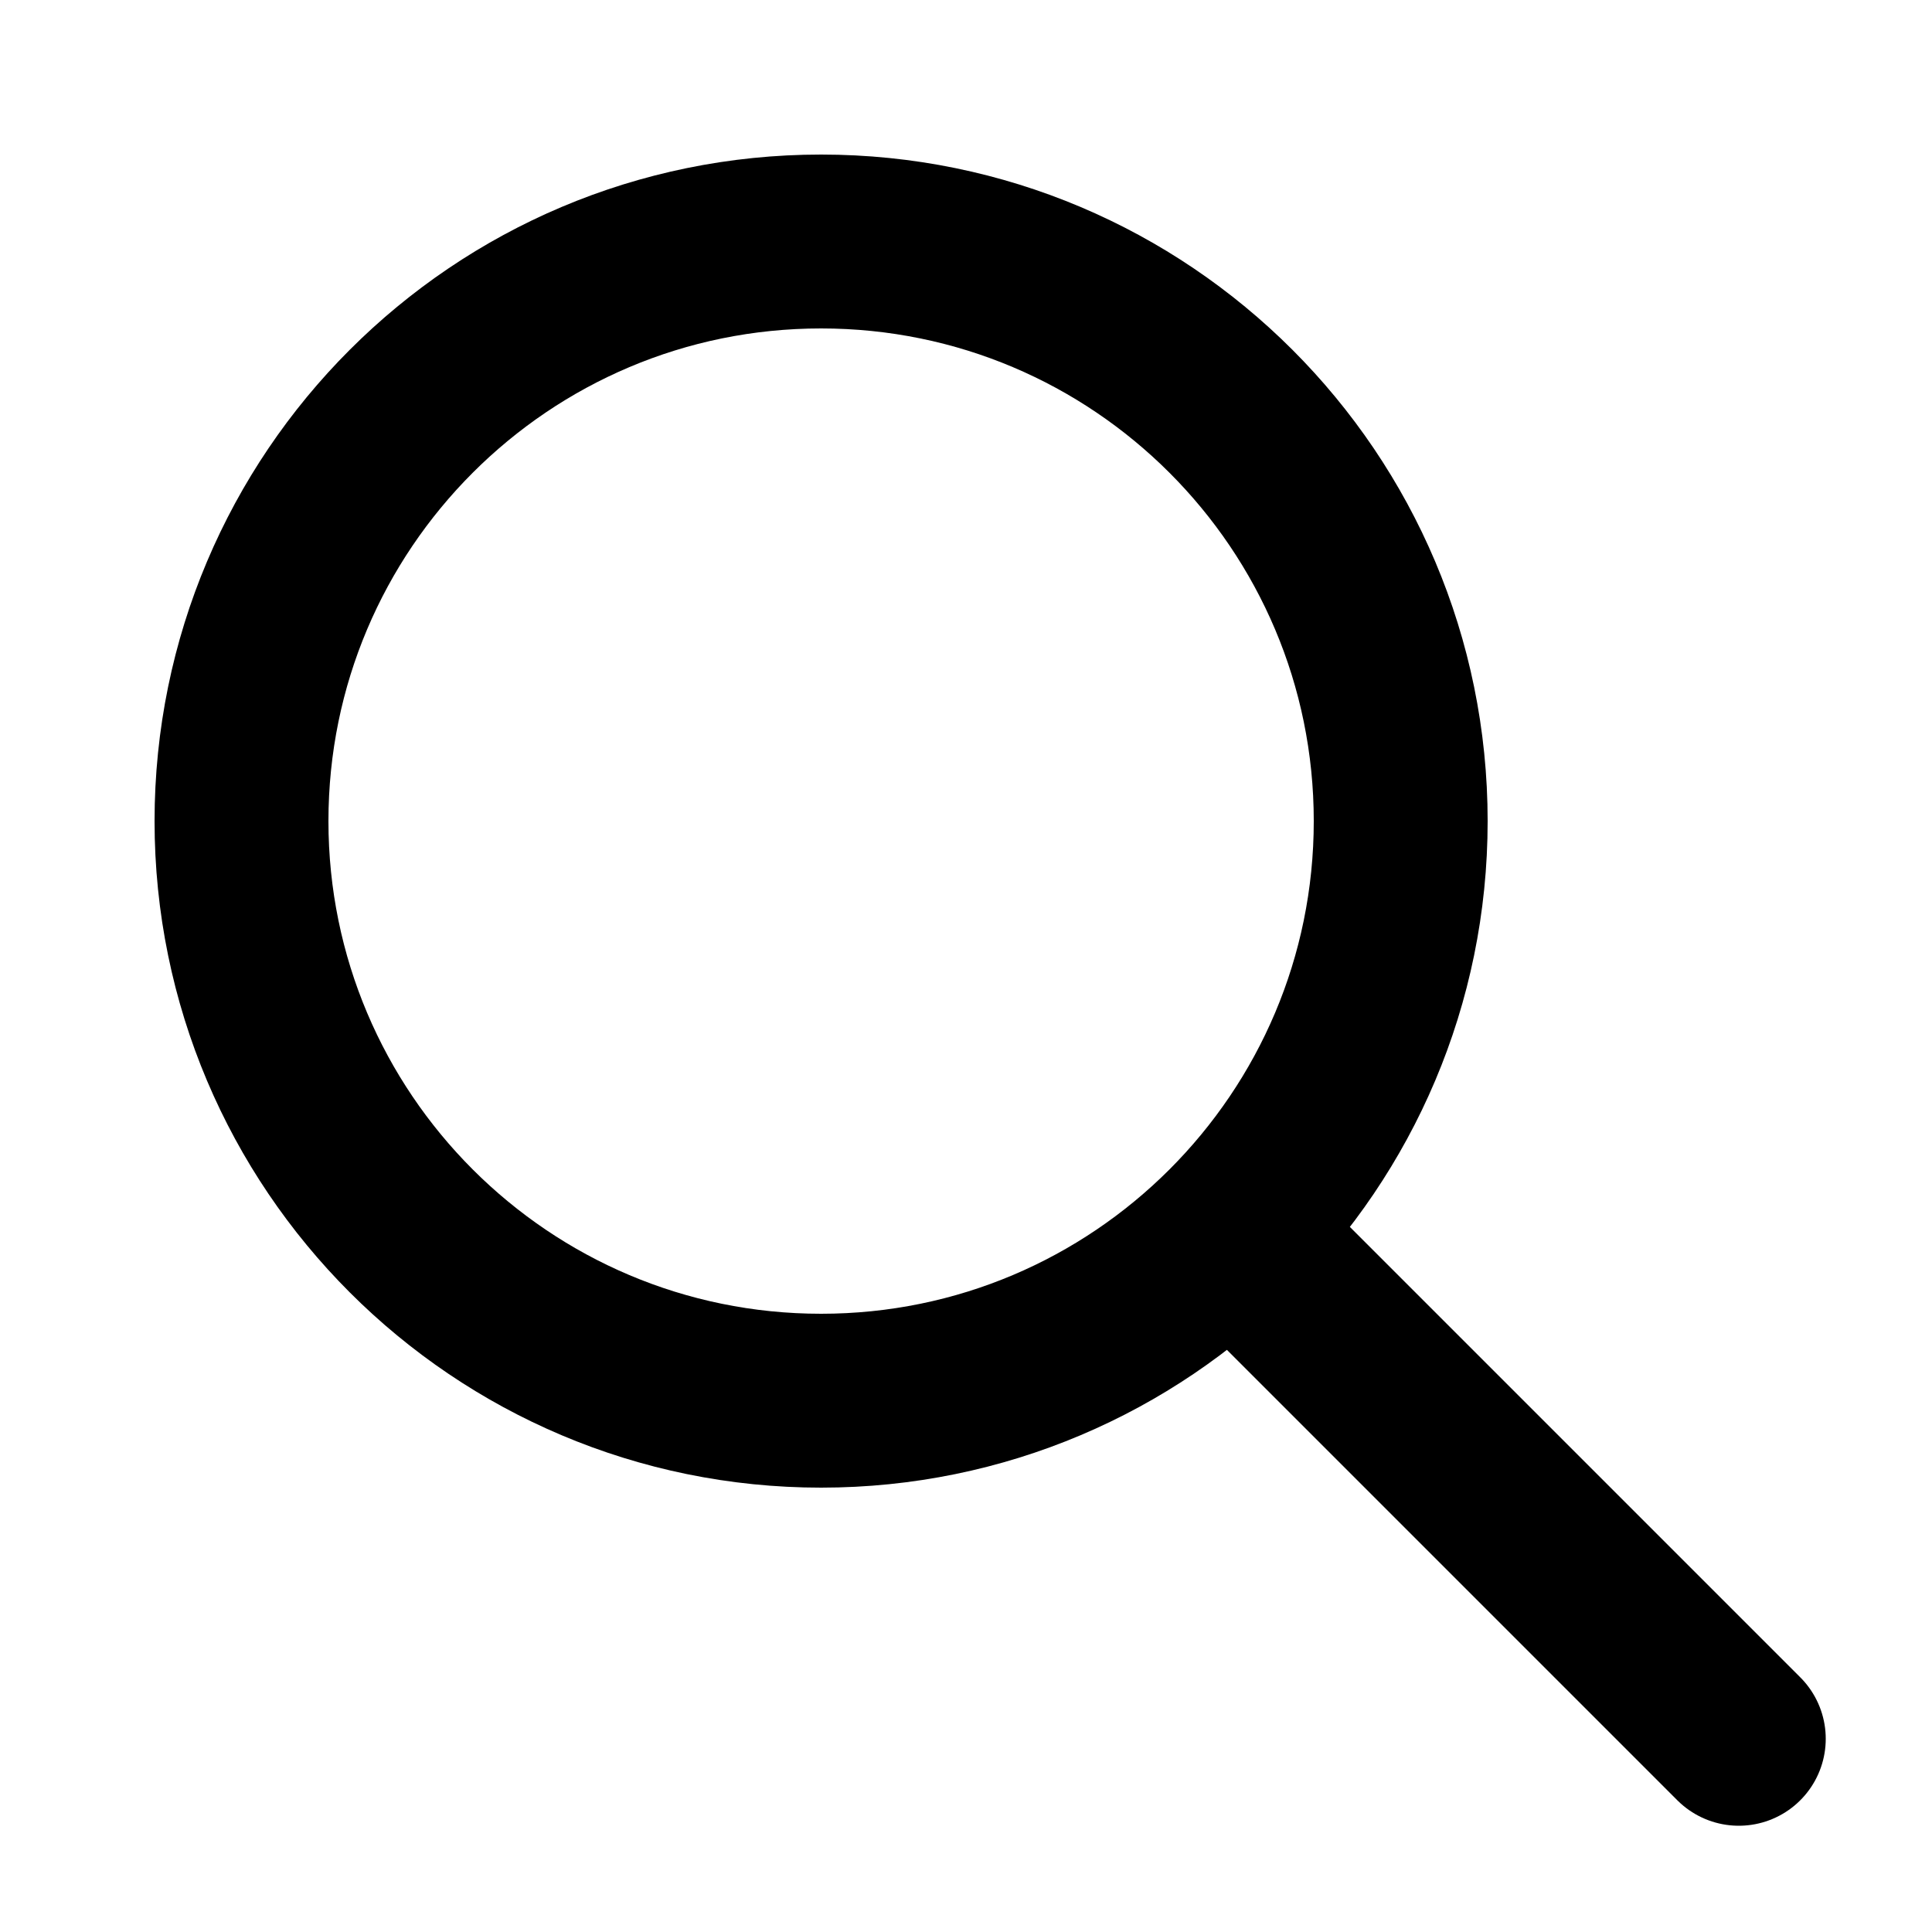
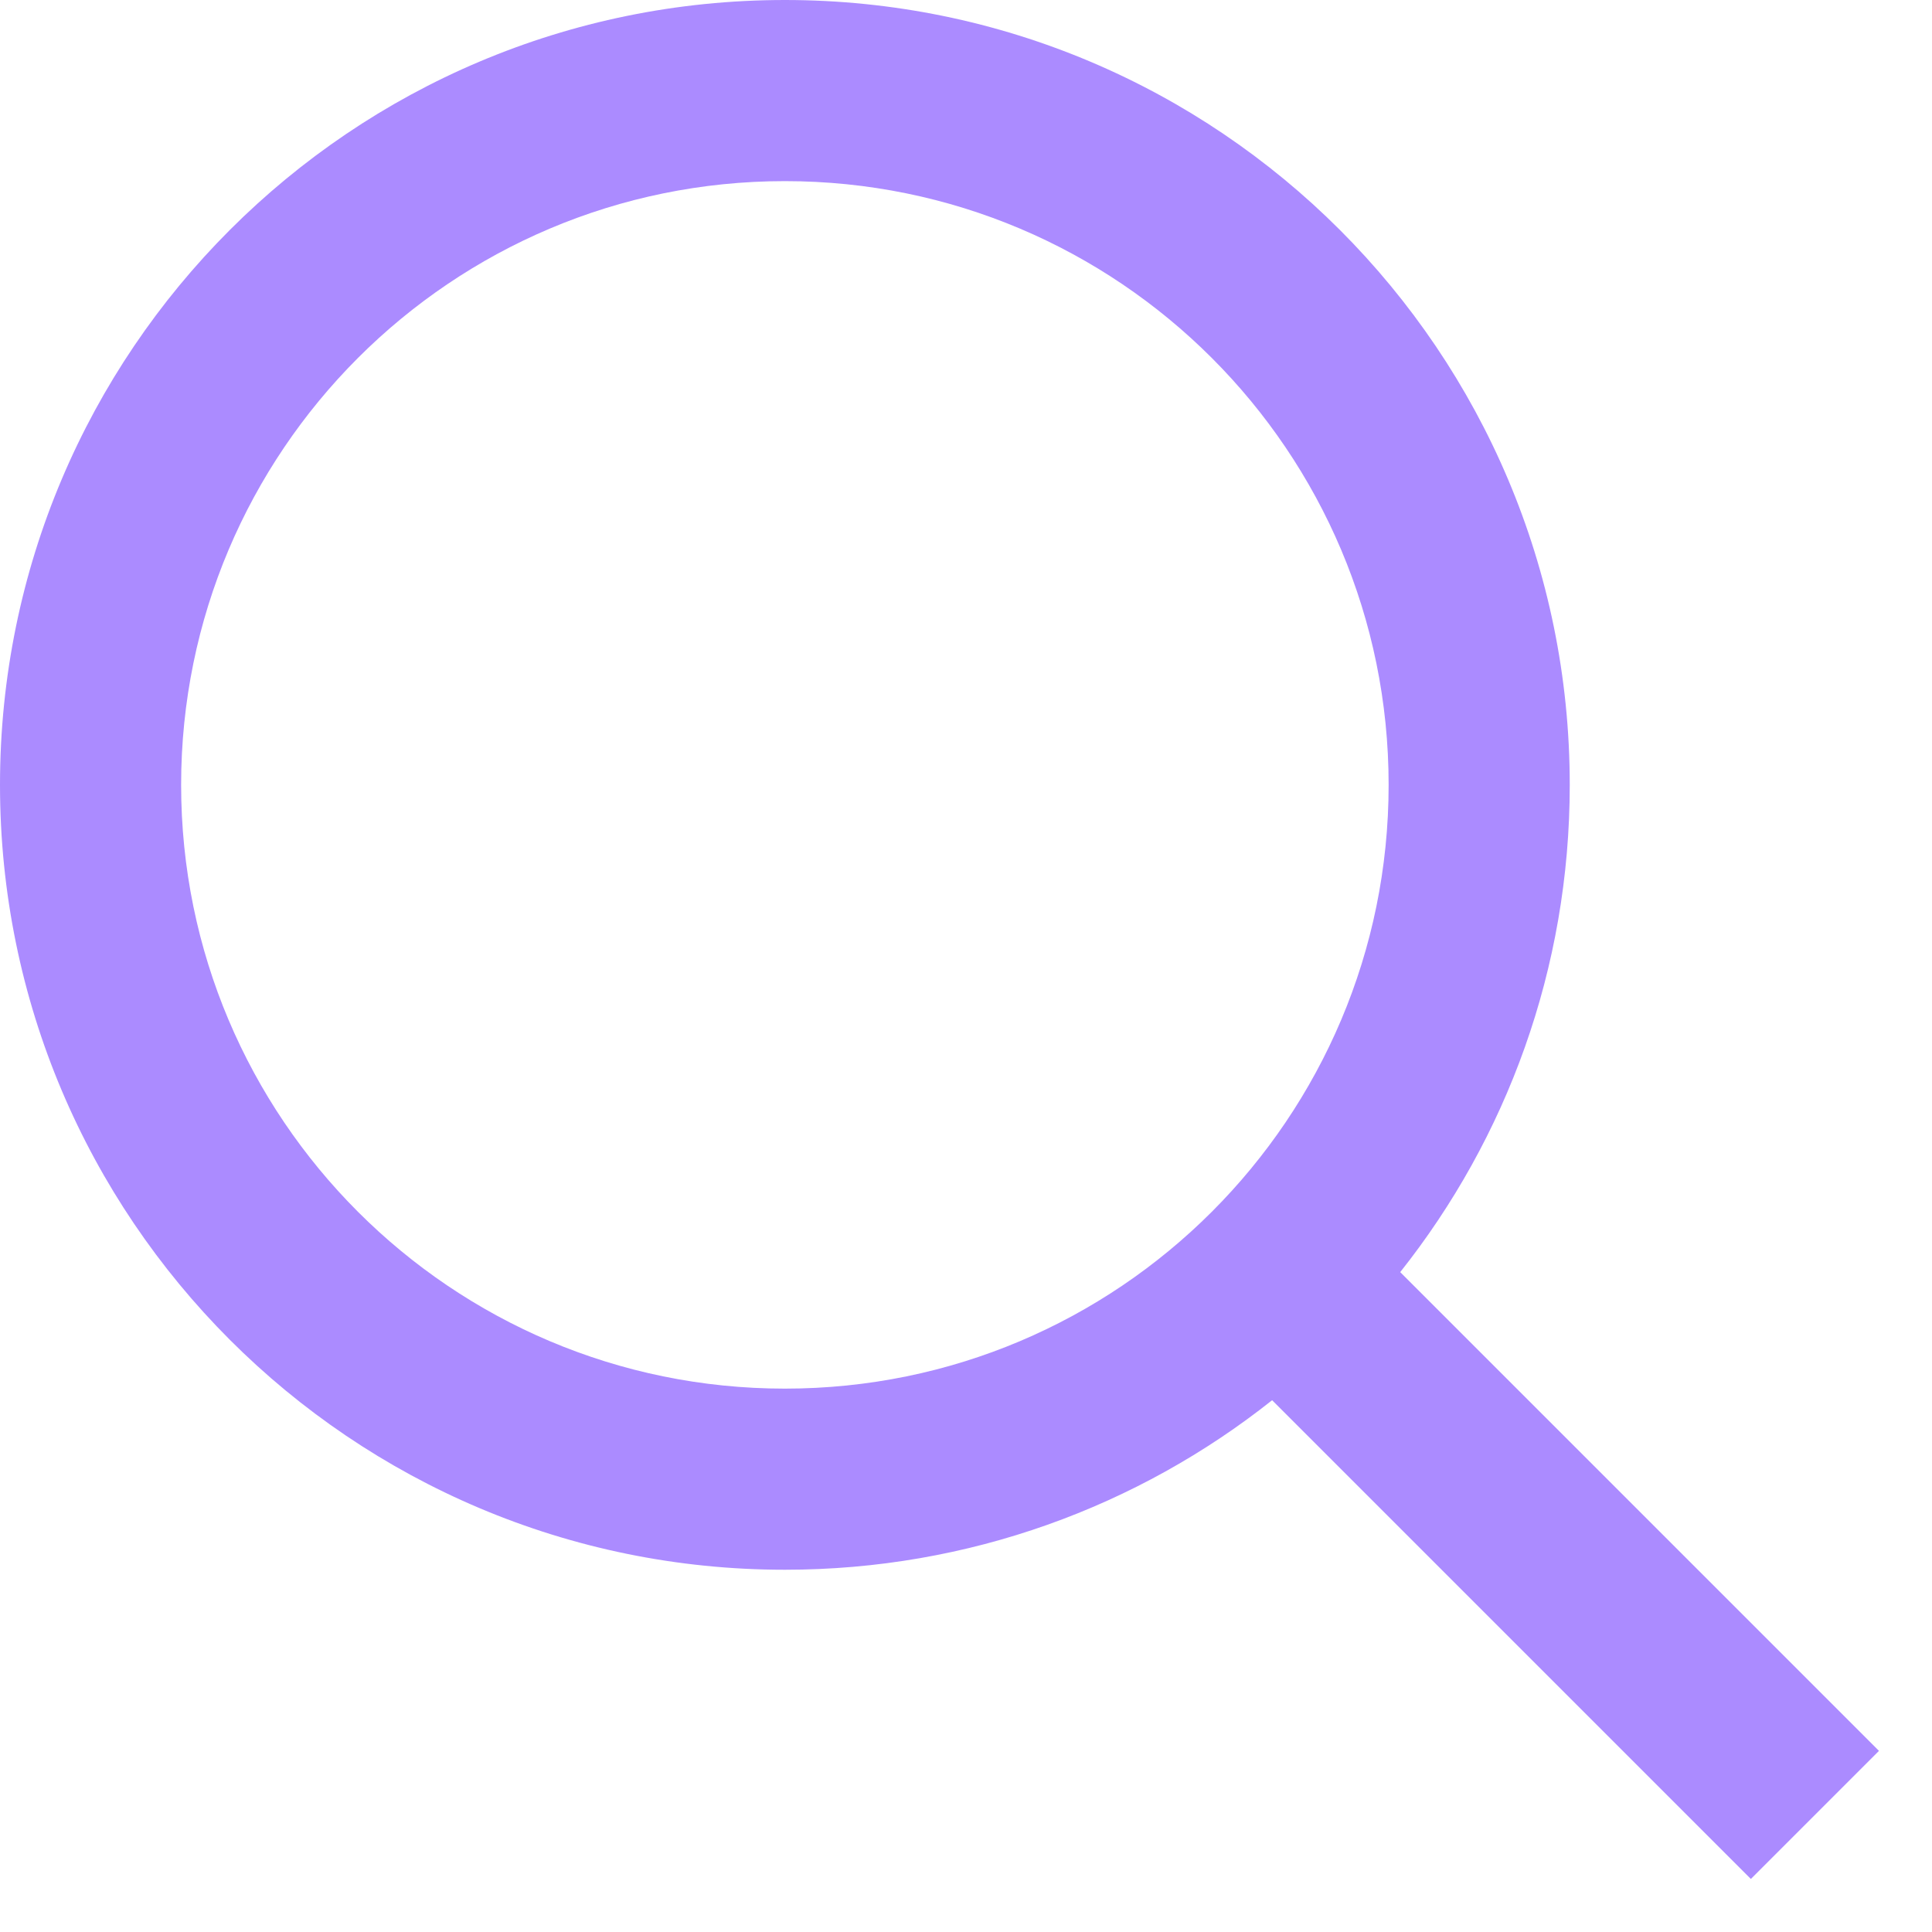
- <svg xmlns="http://www.w3.org/2000/svg" width="20" height="20" viewBox="0 0 20 20">
-   <circle cx="8.5" cy="8.5" r="6" fill="none" stroke="currentColor" stroke-width="1.8" />
-   <line x1="13.2" y1="13.2" x2="18" y2="18" stroke="currentColor" stroke-width="1.8" stroke-linecap="round" />
+ <svg xmlns="http://www.w3.org/2000/svg" width="20" height="20" viewBox="0 0 20 20" fill="none">
+   <path fill-rule="evenodd" clip-rule="evenodd" d="M1.875 8.125C1.875 4.673 4.673 1.875 8.125 1.875C11.577 1.875 14.375 4.673 14.375 8.125C14.375 11.577 11.577 14.375 8.125 14.375C4.673 14.375 1.875 11.577 1.875 8.125ZM8.125 0C3.638 0 0 3.638 0 8.125C0 12.612 3.638 16.25 8.125 16.25C10.031 16.25 11.784 15.594 13.169 14.495L17.462 18.788L18.125 19.451L19.451 18.125L18.788 17.462L14.495 13.169C15.594 11.784 16.25 10.031 16.25 8.125C16.25 3.638 12.612 0 8.125 0Z" fill="#AB8BFF" />
</svg>
